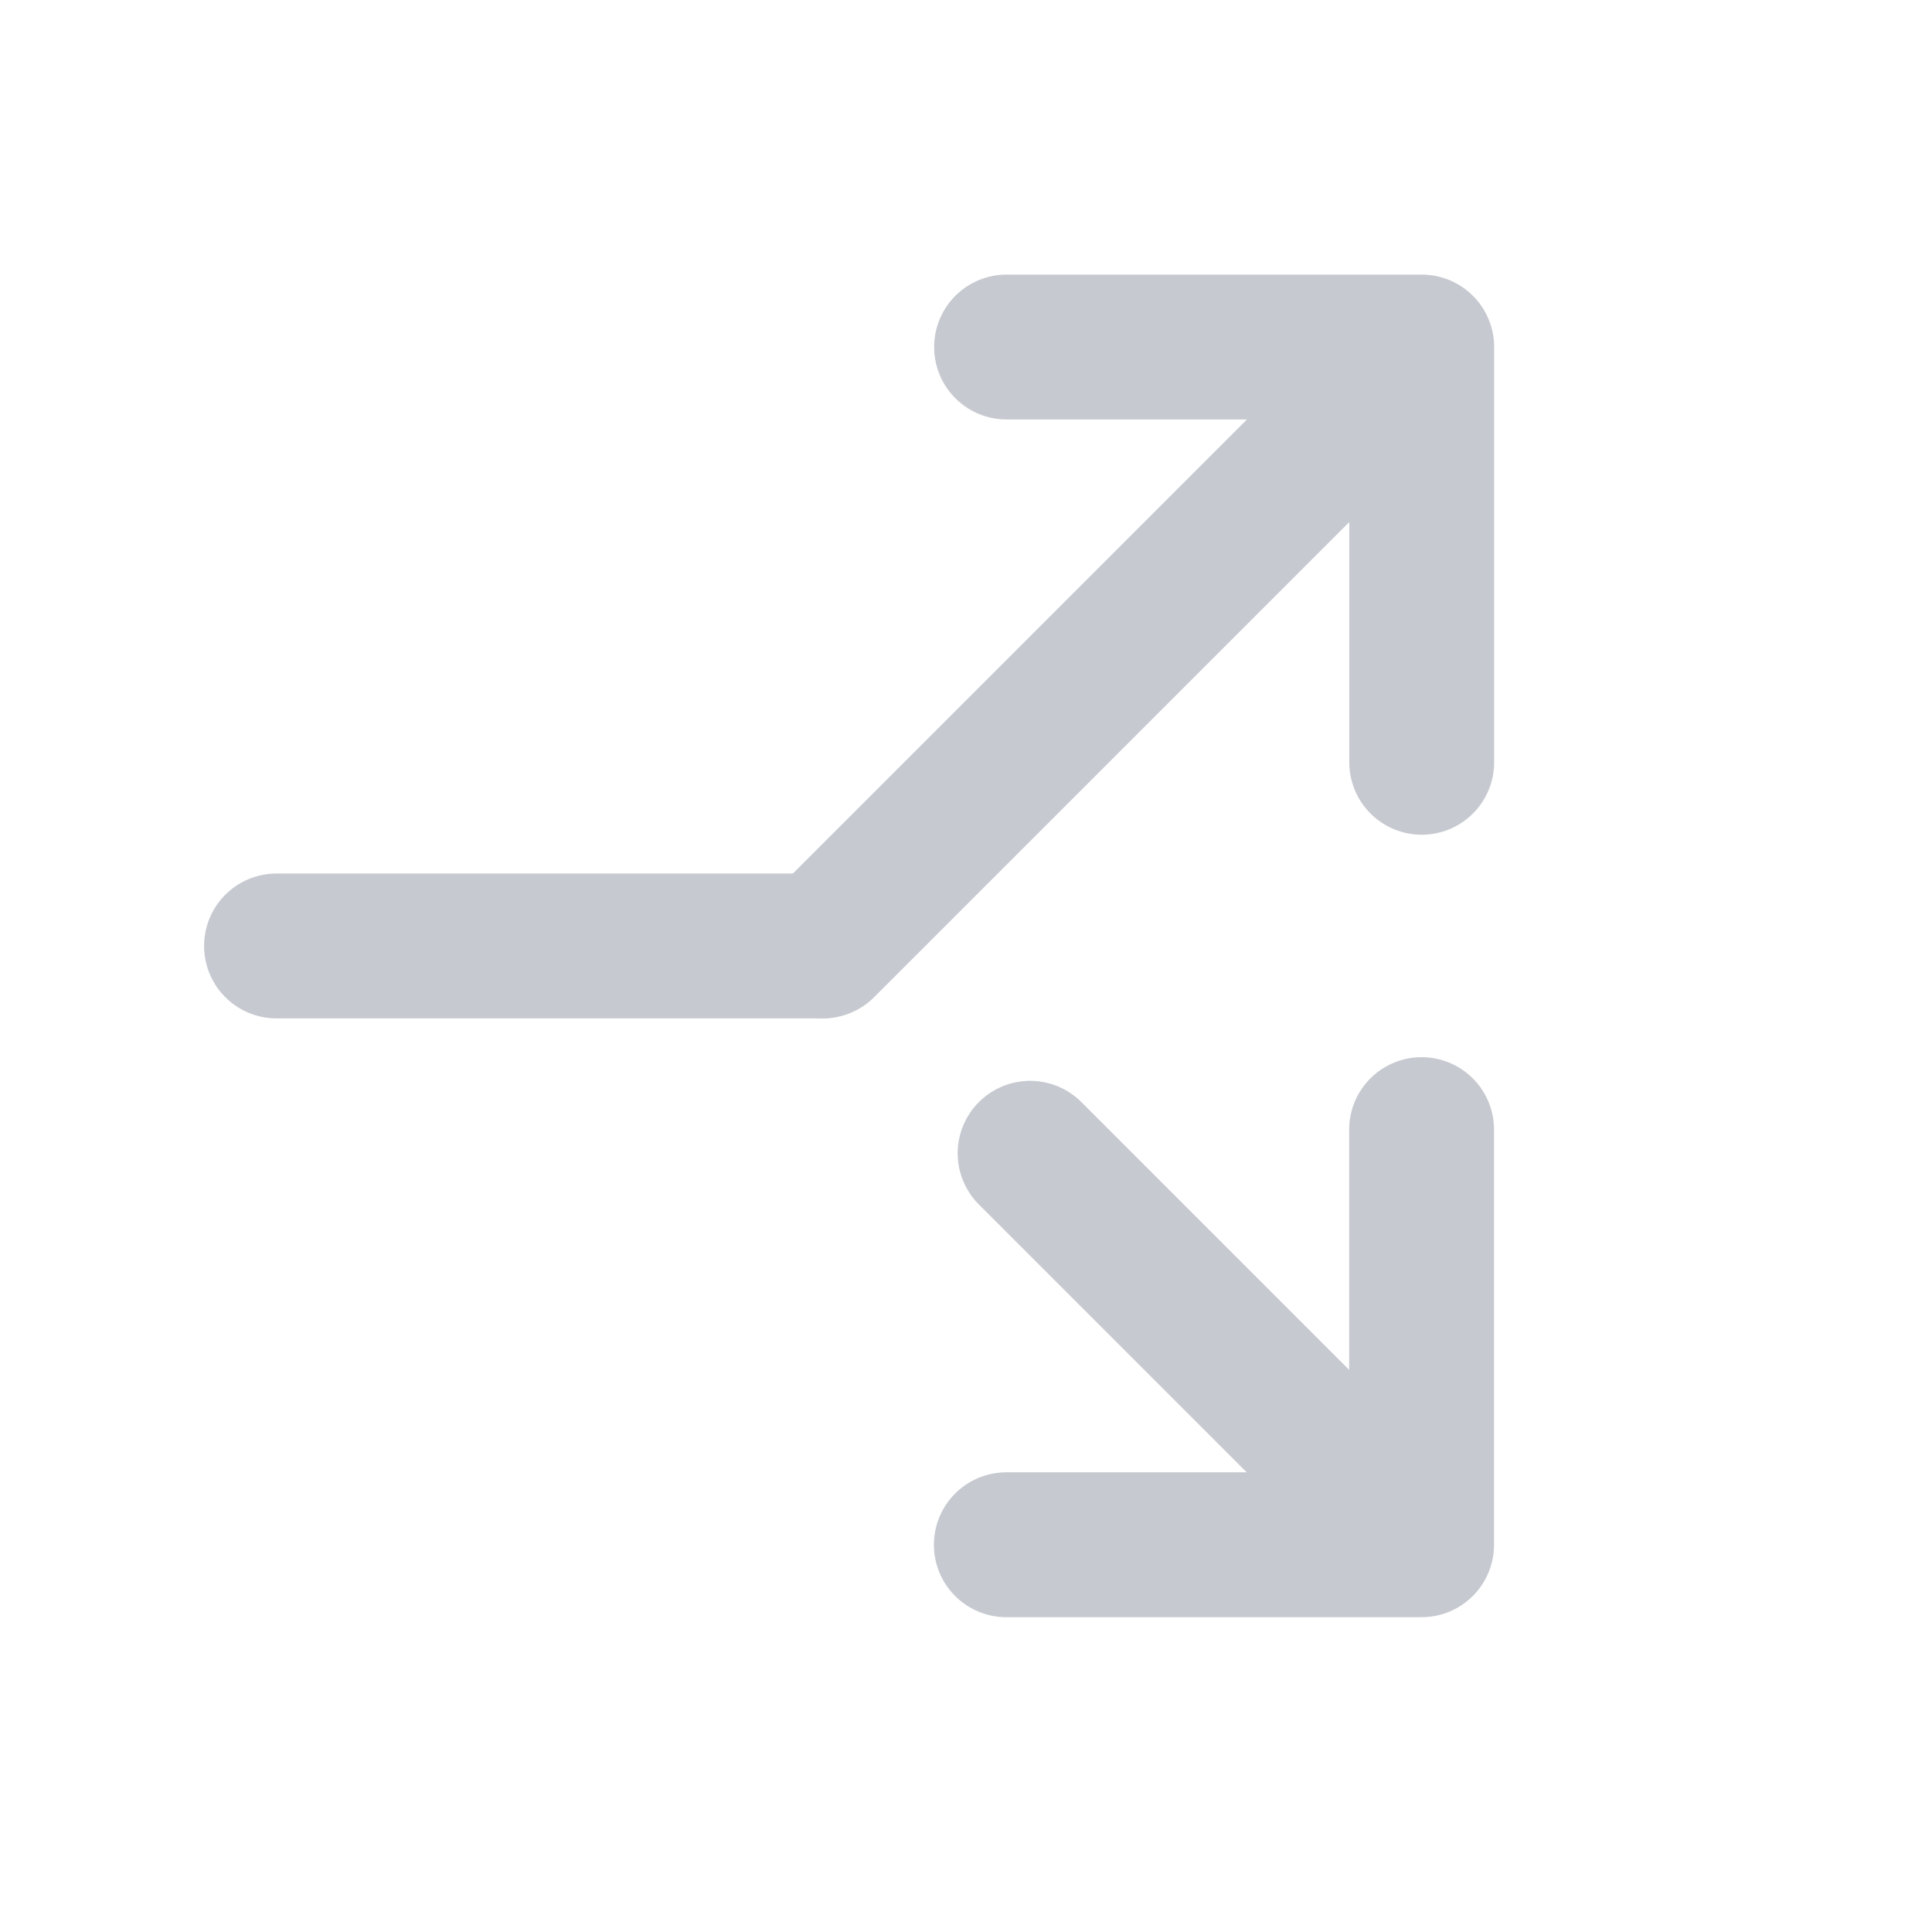
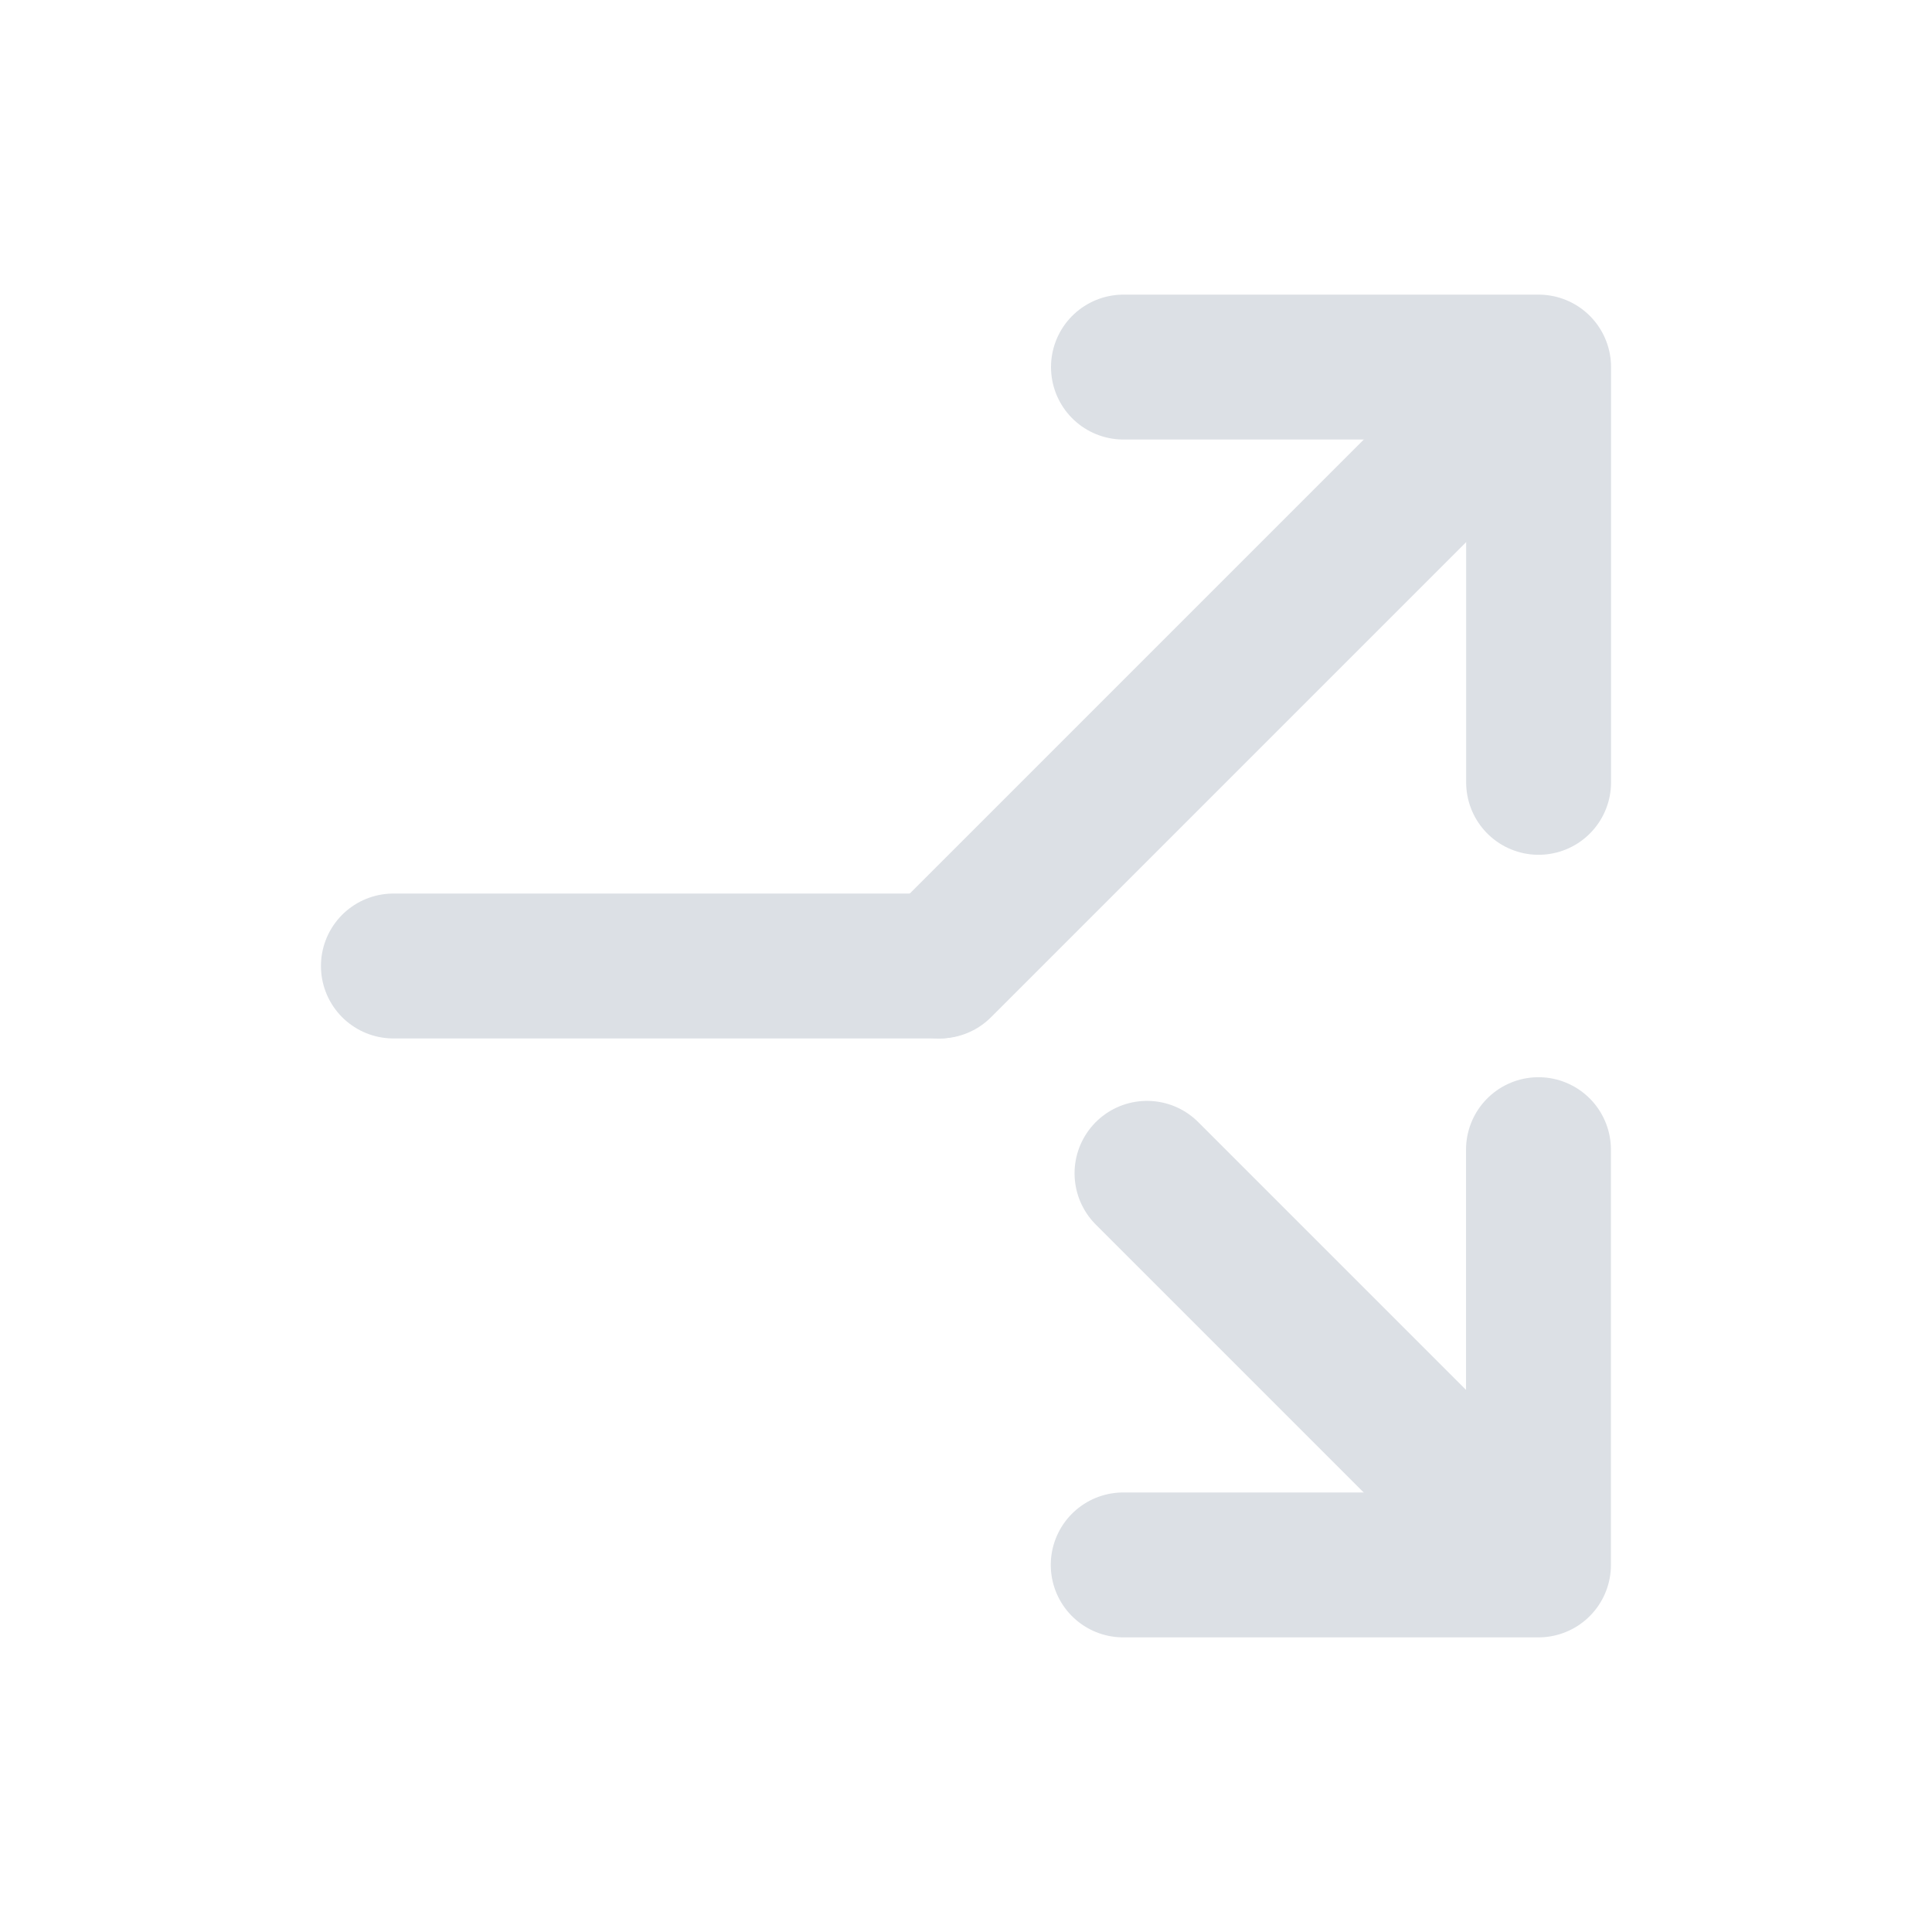
<svg xmlns="http://www.w3.org/2000/svg" width="16" height="16" viewBox="0 0 16 16" fill="none">
-   <path d="M6.815 7.834L11.357 3.292" stroke="#C6CAD0" stroke-width="1.2" stroke-linecap="round" stroke-linejoin="round" />
-   <path d="M8.531 9.551L11.356 12.376" stroke="#C6CAD0" stroke-width="1.2" stroke-linecap="round" stroke-linejoin="round" />
-   <path d="M2.29 7.834H6.803" stroke="#C6CAD0" stroke-width="1.2" stroke-linecap="round" stroke-linejoin="round" />
-   <path d="M11.774 6.313V2.874H8.336" stroke="#C6CAD0" stroke-width="1.2" stroke-linecap="round" stroke-linejoin="round" />
-   <path d="M8.334 12.793L11.773 12.793L11.773 9.355" stroke="#C6CAD0" stroke-width="1.2" stroke-linecap="round" stroke-linejoin="round" />
+   <path d="M7.783 8L12.325 3.458" stroke="#DCE0E5" stroke-width="1.2" stroke-linecap="round" stroke-linejoin="round" />
+   <path d="M9.499 9.717L12.324 12.542" stroke="#DCE0E5" stroke-width="1.2" stroke-linecap="round" stroke-linejoin="round" />
+   <path d="M3.258 8H7.771" stroke="#DCE0E5" stroke-width="1.2" stroke-linecap="round" stroke-linejoin="round" />
+   <path d="M12.742 6.479V3.04H9.304" stroke="#DCE0E5" stroke-width="1.2" stroke-linecap="round" stroke-linejoin="round" />
+   <path d="M9.302 12.96H12.741V9.521" stroke="#DCE0E5" stroke-width="1.2" stroke-linecap="round" stroke-linejoin="round" />
</svg>
